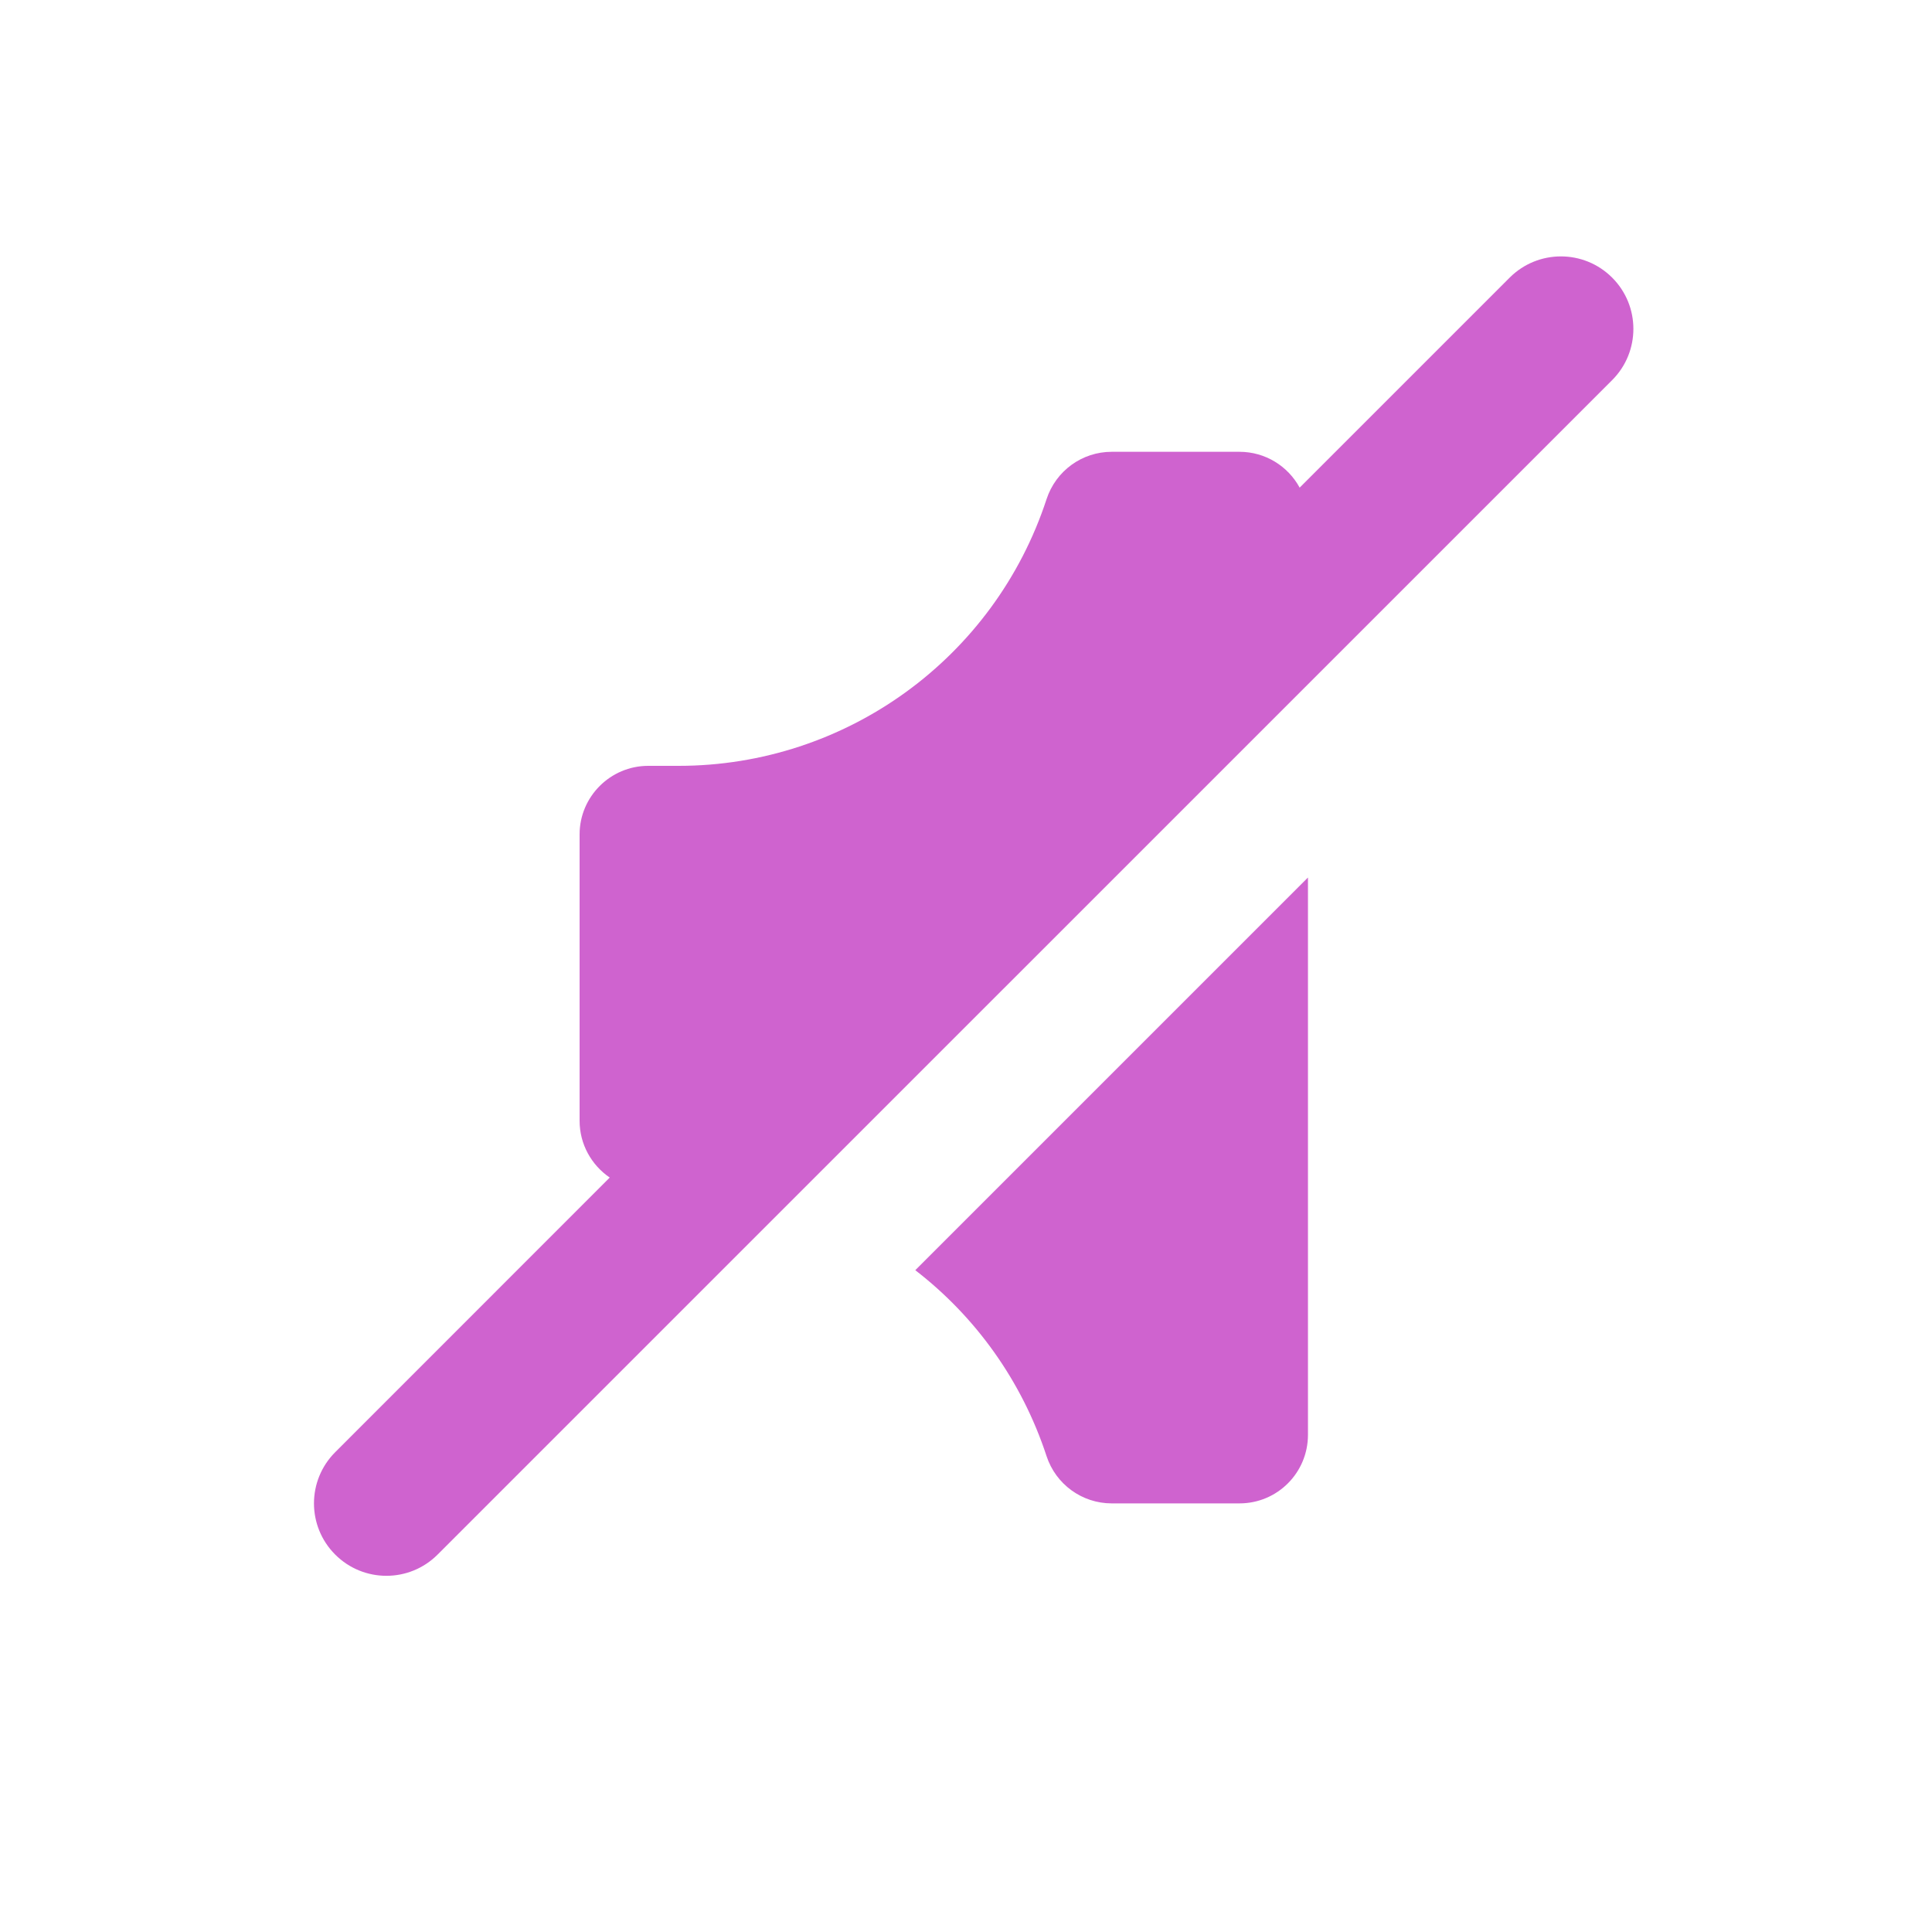
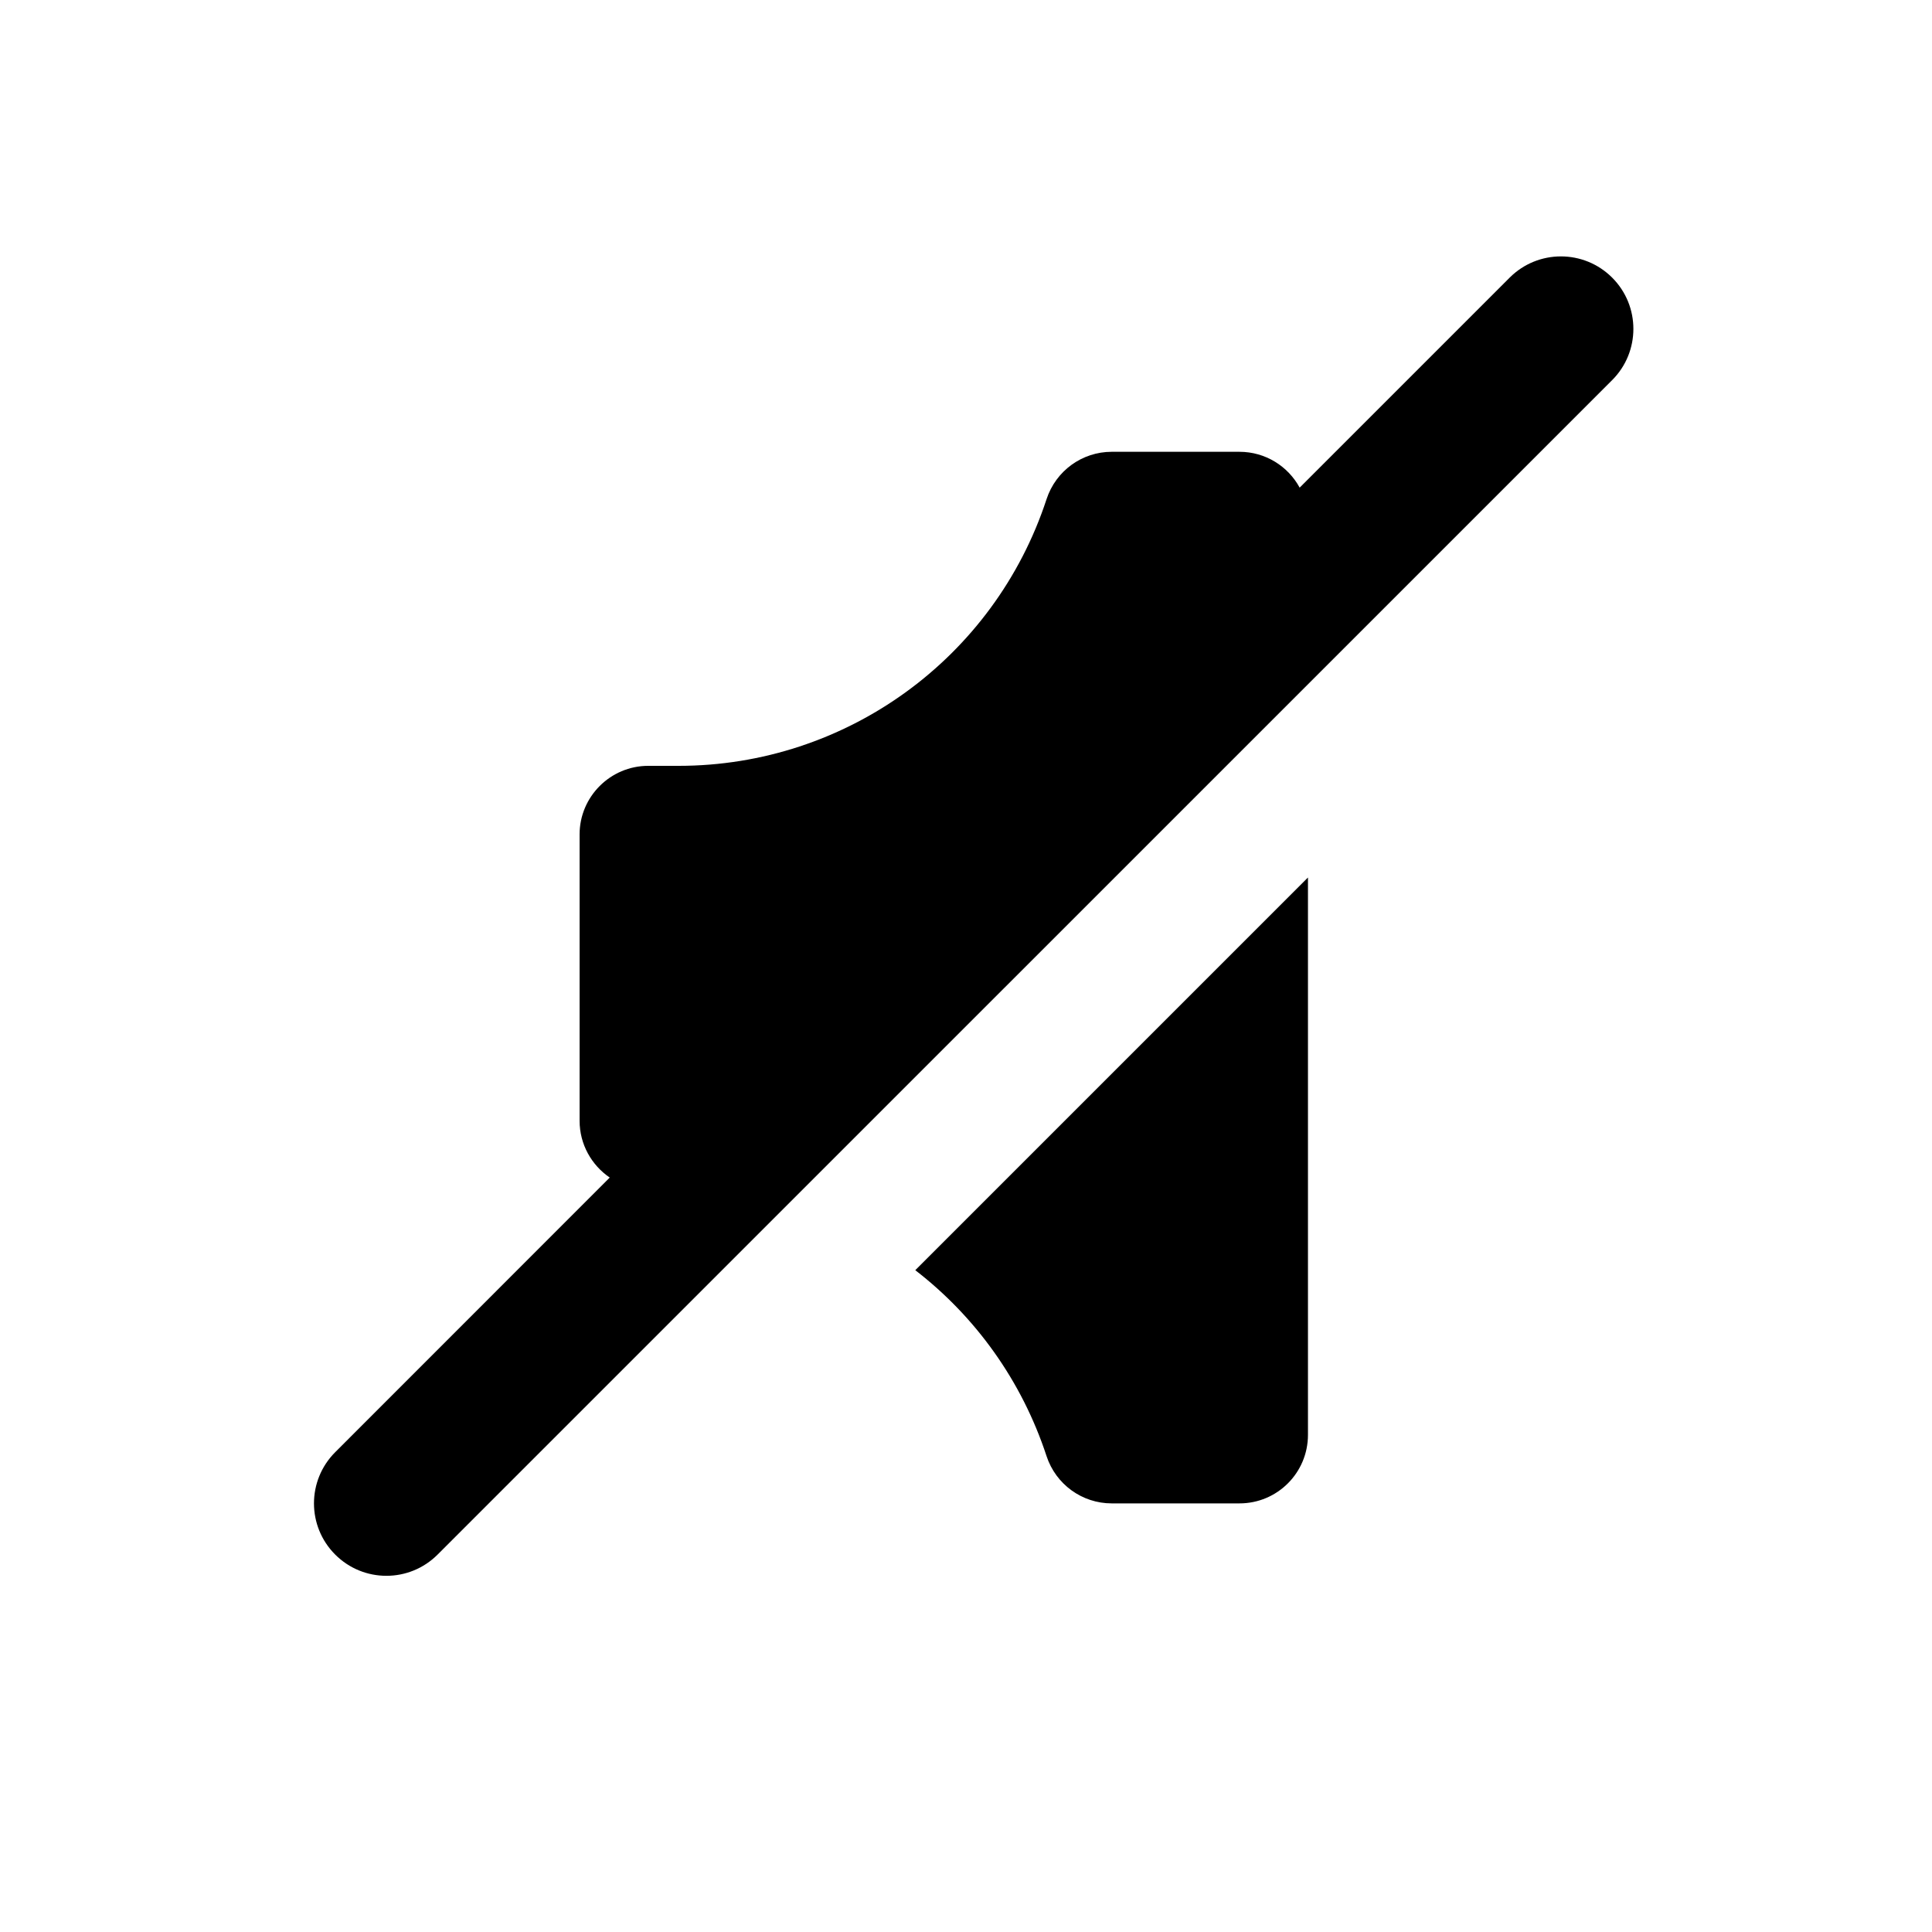
<svg xmlns="http://www.w3.org/2000/svg" width="20px" height="20px" viewBox="0 0 20 20" version="1.1">
-   <g id="Sound/Effects/Mute" stroke="none" stroke-width="1" fill="none" fill-rule="evenodd">
-     <path fill="#CF63CF" d="M13.454,5.048 L15.628,2.874 C15.921,2.581 16.396,2.581 16.689,2.874 C16.982,3.167 16.982,3.642 16.689,3.935 L4.53,16.093 C4.237,16.386 3.763,16.386 3.47,16.093 C3.177,15.8 3.177,15.326 3.47,15.033 L6.312,12.19 C6.124,12.062 6,11.846 6,11.603 L6,8.637 C6,8.247 6.319,7.928 6.71,7.928 L7.025,7.928 C8.758,7.928 10.294,6.814 10.834,5.167 C10.93,4.874 11.202,4.677 11.508,4.677 L12.831,4.677 C13.1,4.677 13.334,4.827 13.454,5.048 Z M13.54,9.084 L13.54,14.853 C13.54,15.246 13.223,15.563 12.831,15.563 L11.508,15.563 C11.202,15.563 10.93,15.366 10.834,15.074 C10.577,14.291 10.096,13.628 9.475,13.149 L13.54,9.084 Z" id="path-1" />
+   <g stroke="none" stroke-width="1" fill="none" fill-rule="evenodd">
+     <path fill="currentColor" d="M13.454,5.048 L15.628,2.874 C15.921,2.581 16.396,2.581 16.689,2.874 C16.982,3.167 16.982,3.642 16.689,3.935 L4.53,16.093 C4.237,16.386 3.763,16.386 3.47,16.093 C3.177,15.8 3.177,15.326 3.47,15.033 L6.312,12.19 C6.124,12.062 6,11.846 6,11.603 L6,8.637 C6,8.247 6.319,7.928 6.71,7.928 L7.025,7.928 C8.758,7.928 10.294,6.814 10.834,5.167 C10.93,4.874 11.202,4.677 11.508,4.677 L12.831,4.677 C13.1,4.677 13.334,4.827 13.454,5.048 Z M13.54,9.084 L13.54,14.853 C13.54,15.246 13.223,15.563 12.831,15.563 L11.508,15.563 C11.202,15.563 10.93,15.366 10.834,15.074 C10.577,14.291 10.096,13.628 9.475,13.149 L13.54,9.084 Z" />
  </g>
</svg>
